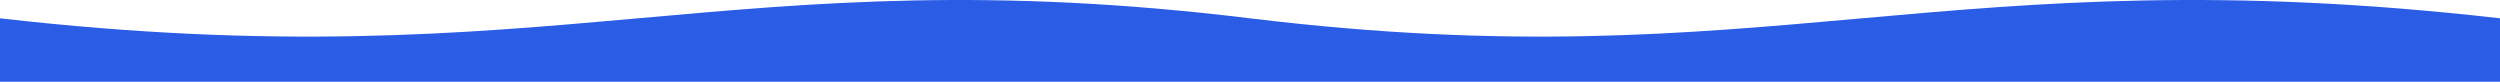
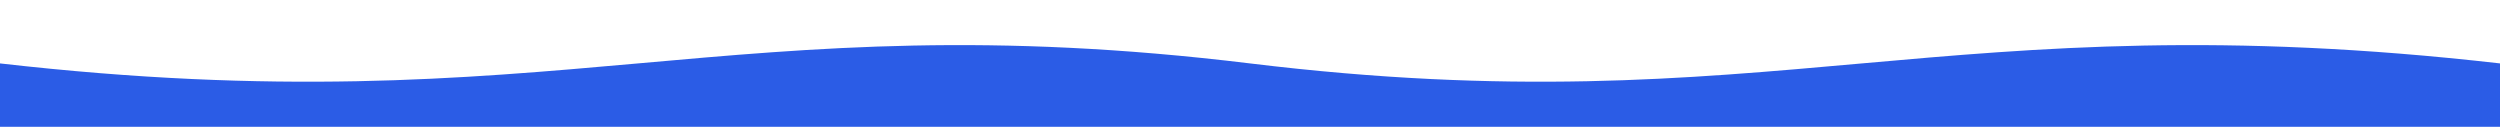
- <svg xmlns="http://www.w3.org/2000/svg" width="1577" height="51.547" viewBox="0 0 1577 51.547" fill="none" preserveAspectRatio="none">
-   <path d="M0 11.547C350.444 51.547 459.958 -28.453 788.5 11.547C1117.04 51.547 1226.56 -28.453 1577 11.547V51.547H0V11.547Z" fill="#2B5CE6" />
+ <svg xmlns="http://www.w3.org/2000/svg" width="1577" height="80" viewBox="0 0 1577 80" fill="none" preserveAspectRatio="none">
+   <path d="M0 40C350.444 80 459.958 0 788.5 40C1117.04 80 1226.56 0 1577 40V80H0V40Z" fill="#2B5CE6" />
</svg>
